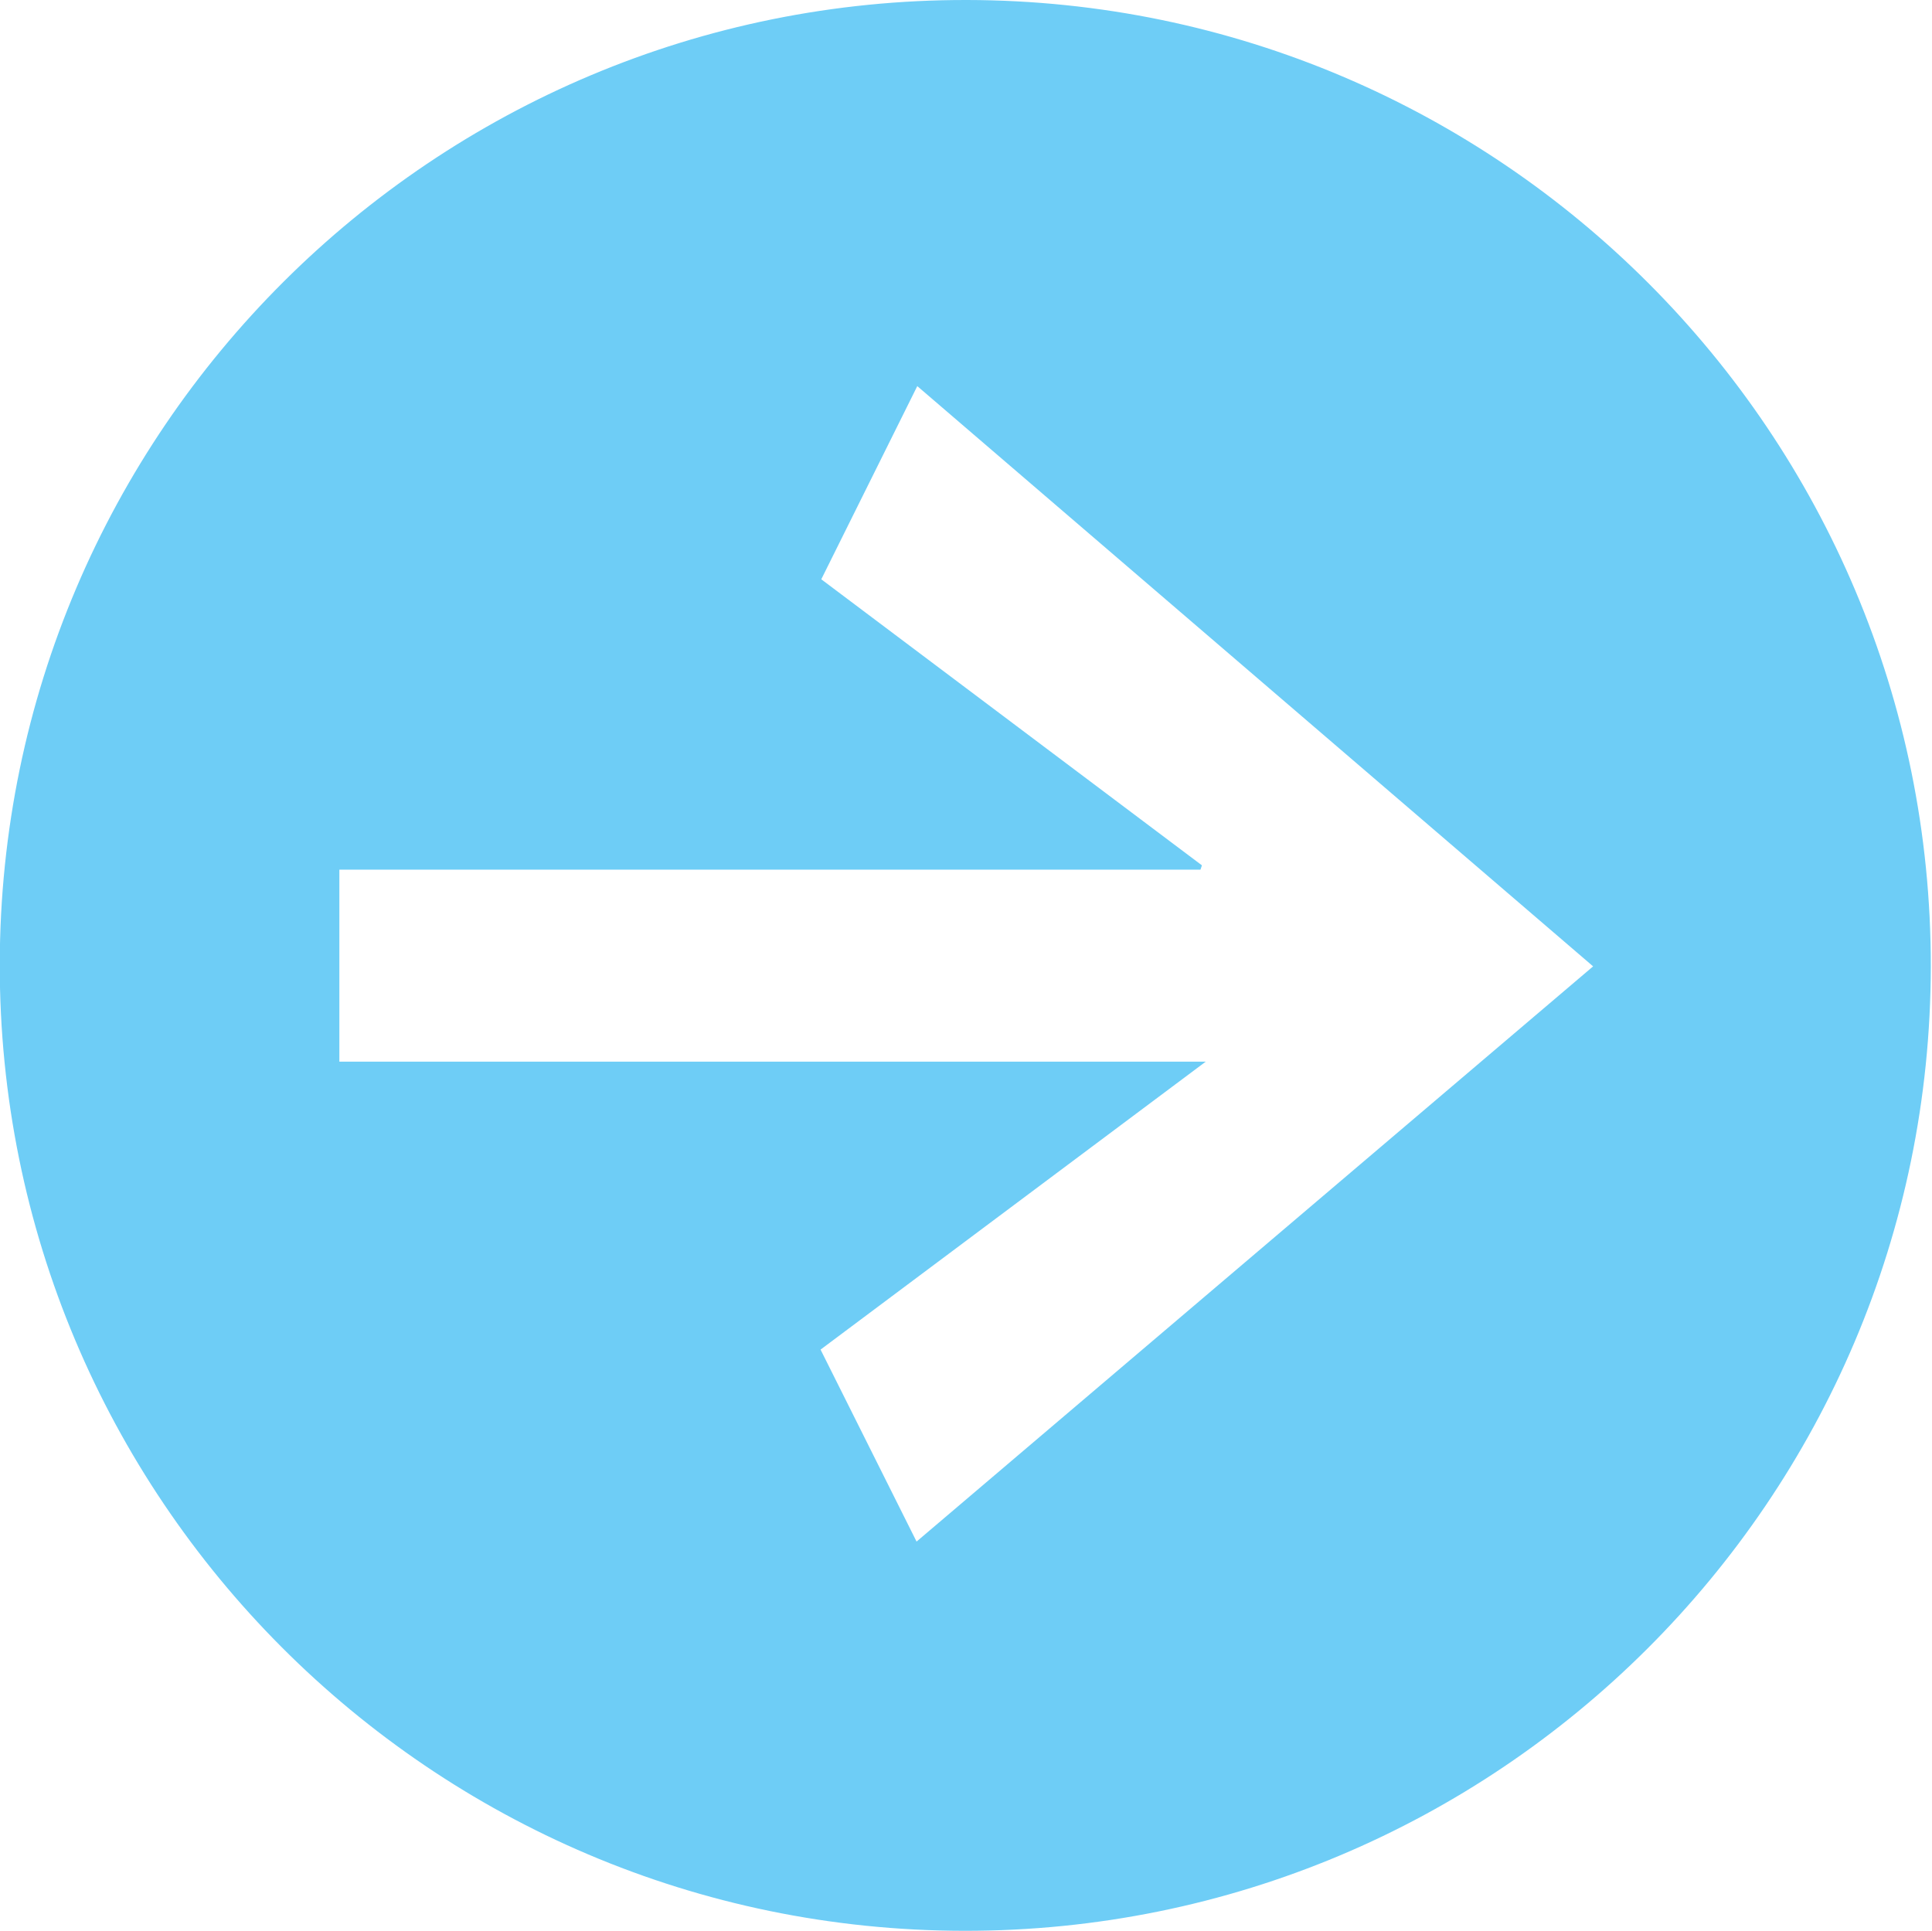
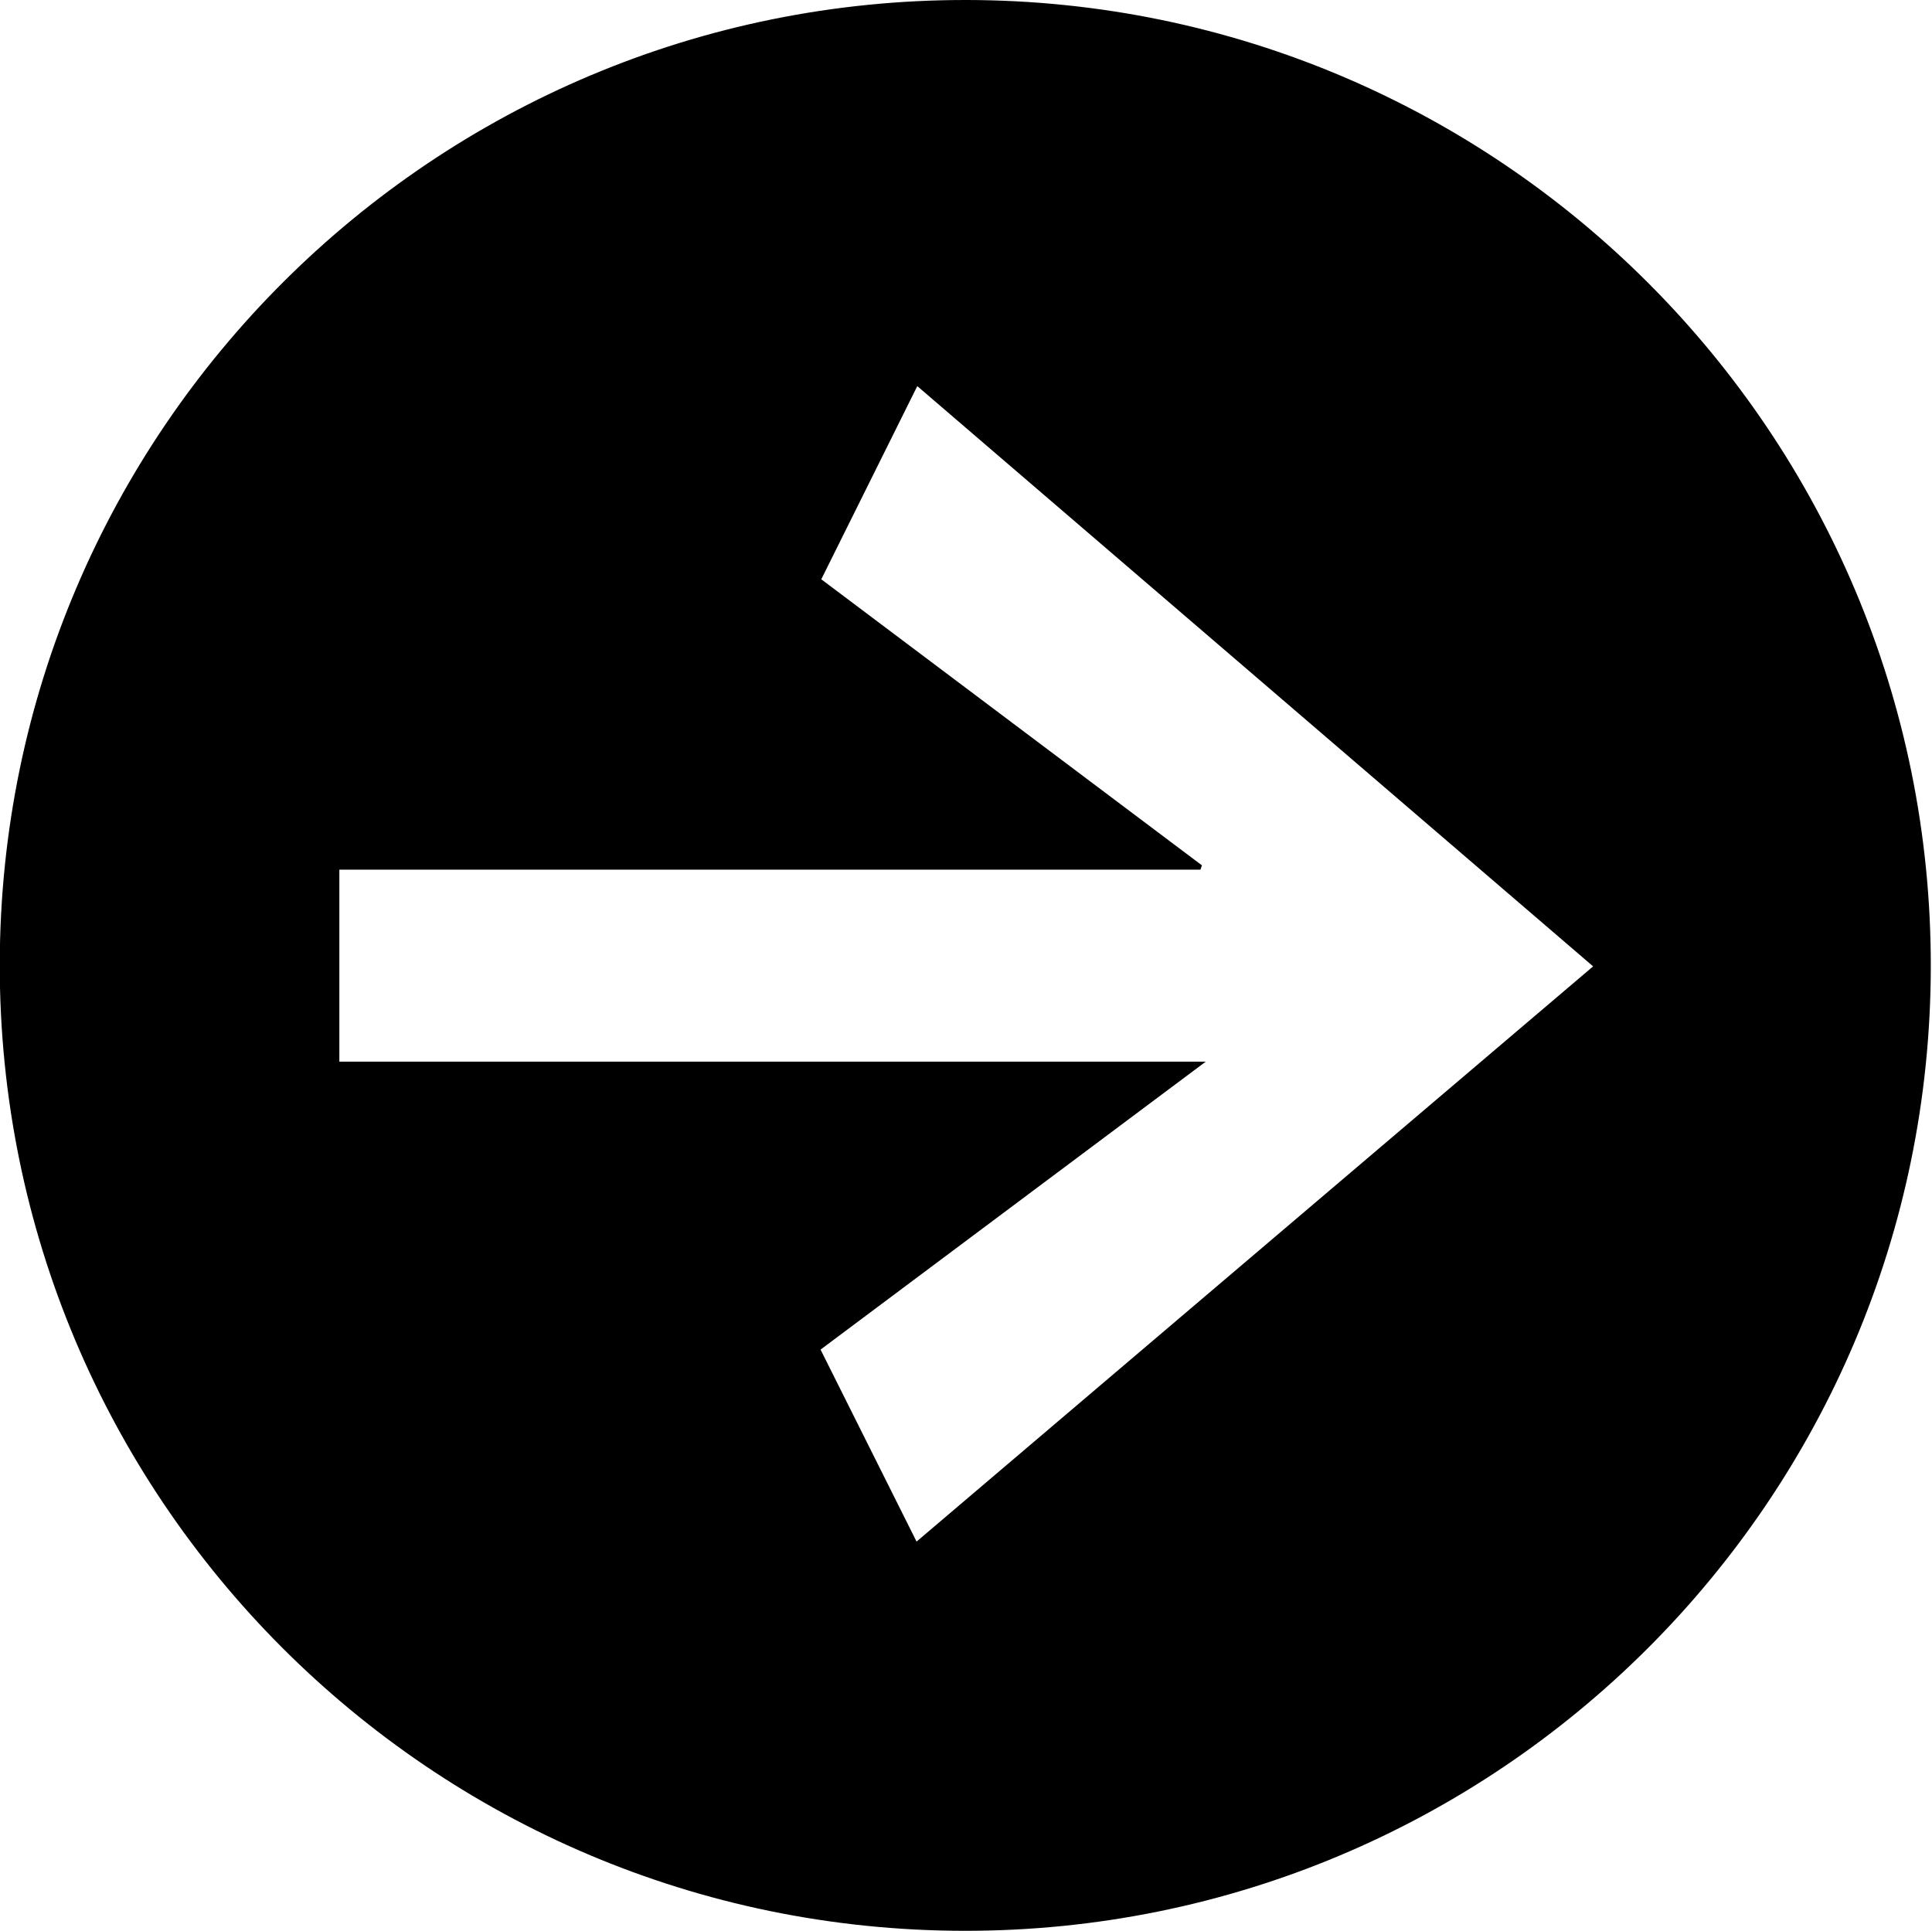
<svg xmlns="http://www.w3.org/2000/svg" id="Layer_1" data-name="Layer 1" viewBox="0 0 80.5 80.45">
-   <defs>
-     <style>.cls-1{fill:#6ecdf6;}</style>
-   </defs>
-   <path class="cls-1" d="M80.45,40.27A40.23,40.23,0,1,1,40.29,0,40.23,40.23,0,0,1,80.45,40.27Zm-14.07,0L38.22,16.09l-4,8.05L50.08,36.06l-.06.18H14.14v8h36.1l-16.05,12,4,8Z" />
+   <path d="M80.45,40.27A40.23,40.23,0,1,1,40.29,0,40.23,40.23,0,0,1,80.45,40.27Zm-14.07,0L38.22,16.09l-4,8.05L50.08,36.06l-.06.18H14.14v8h36.1l-16.05,12,4,8Z" />
</svg>
